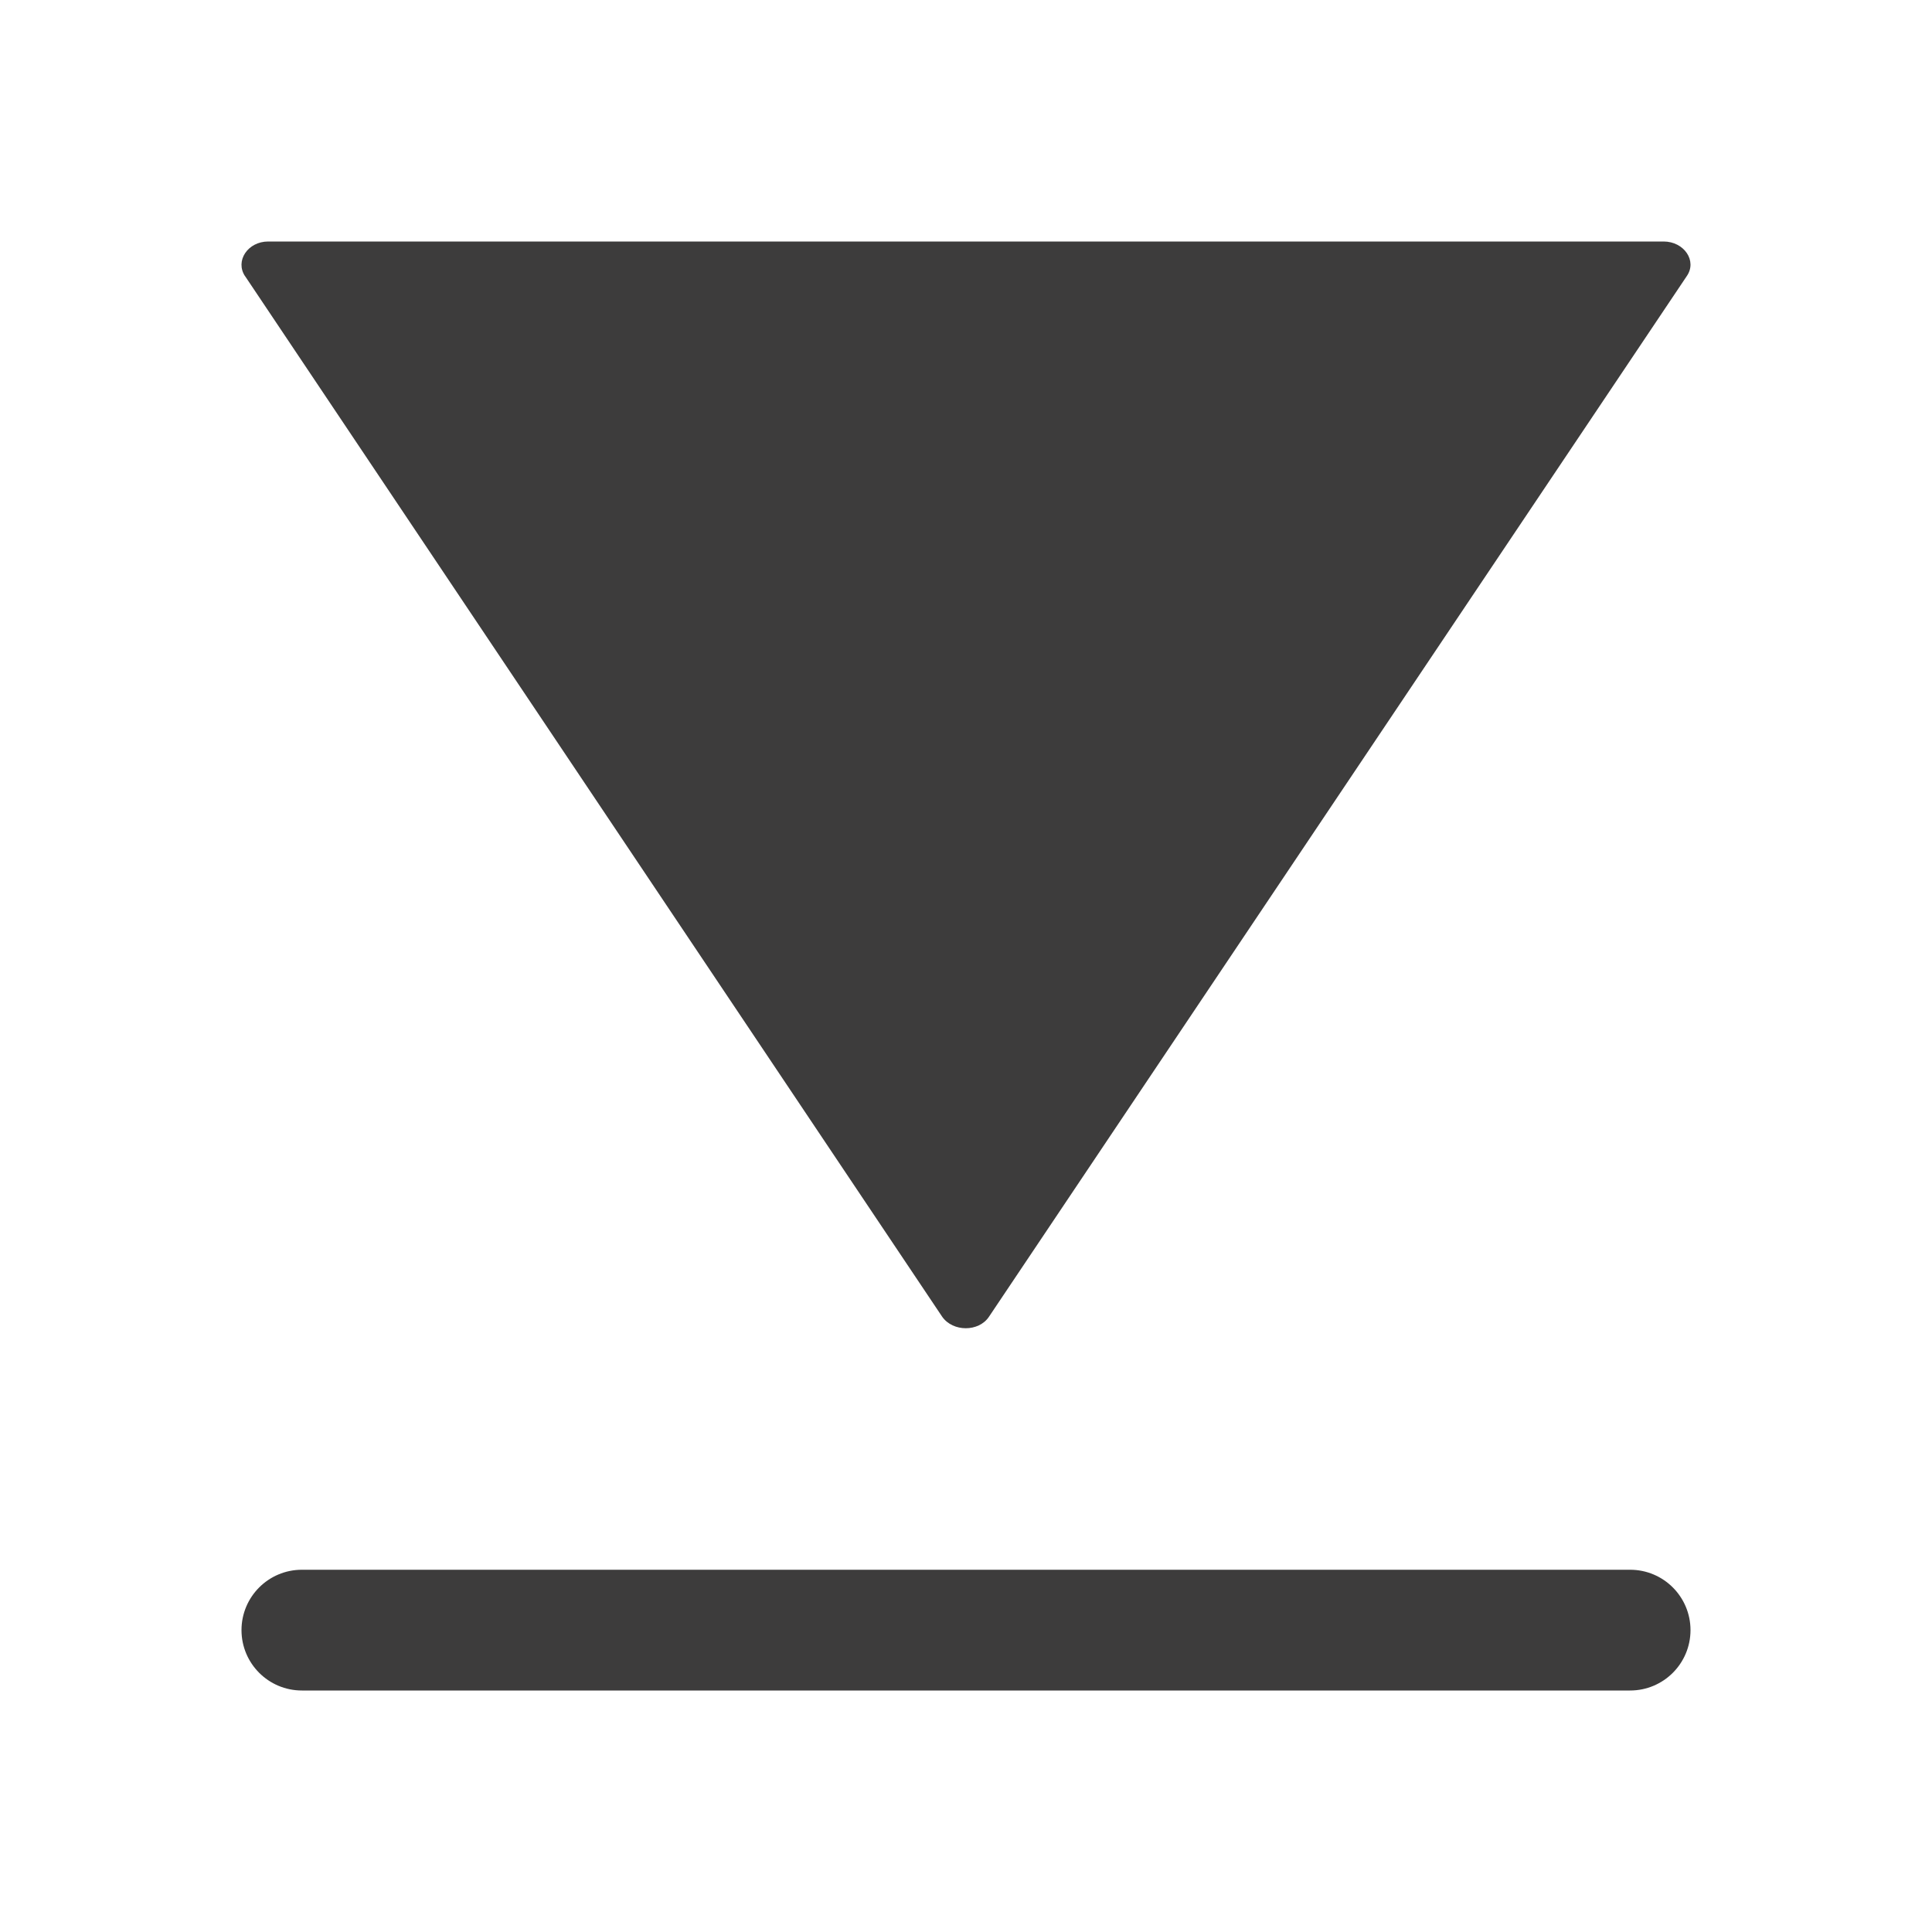
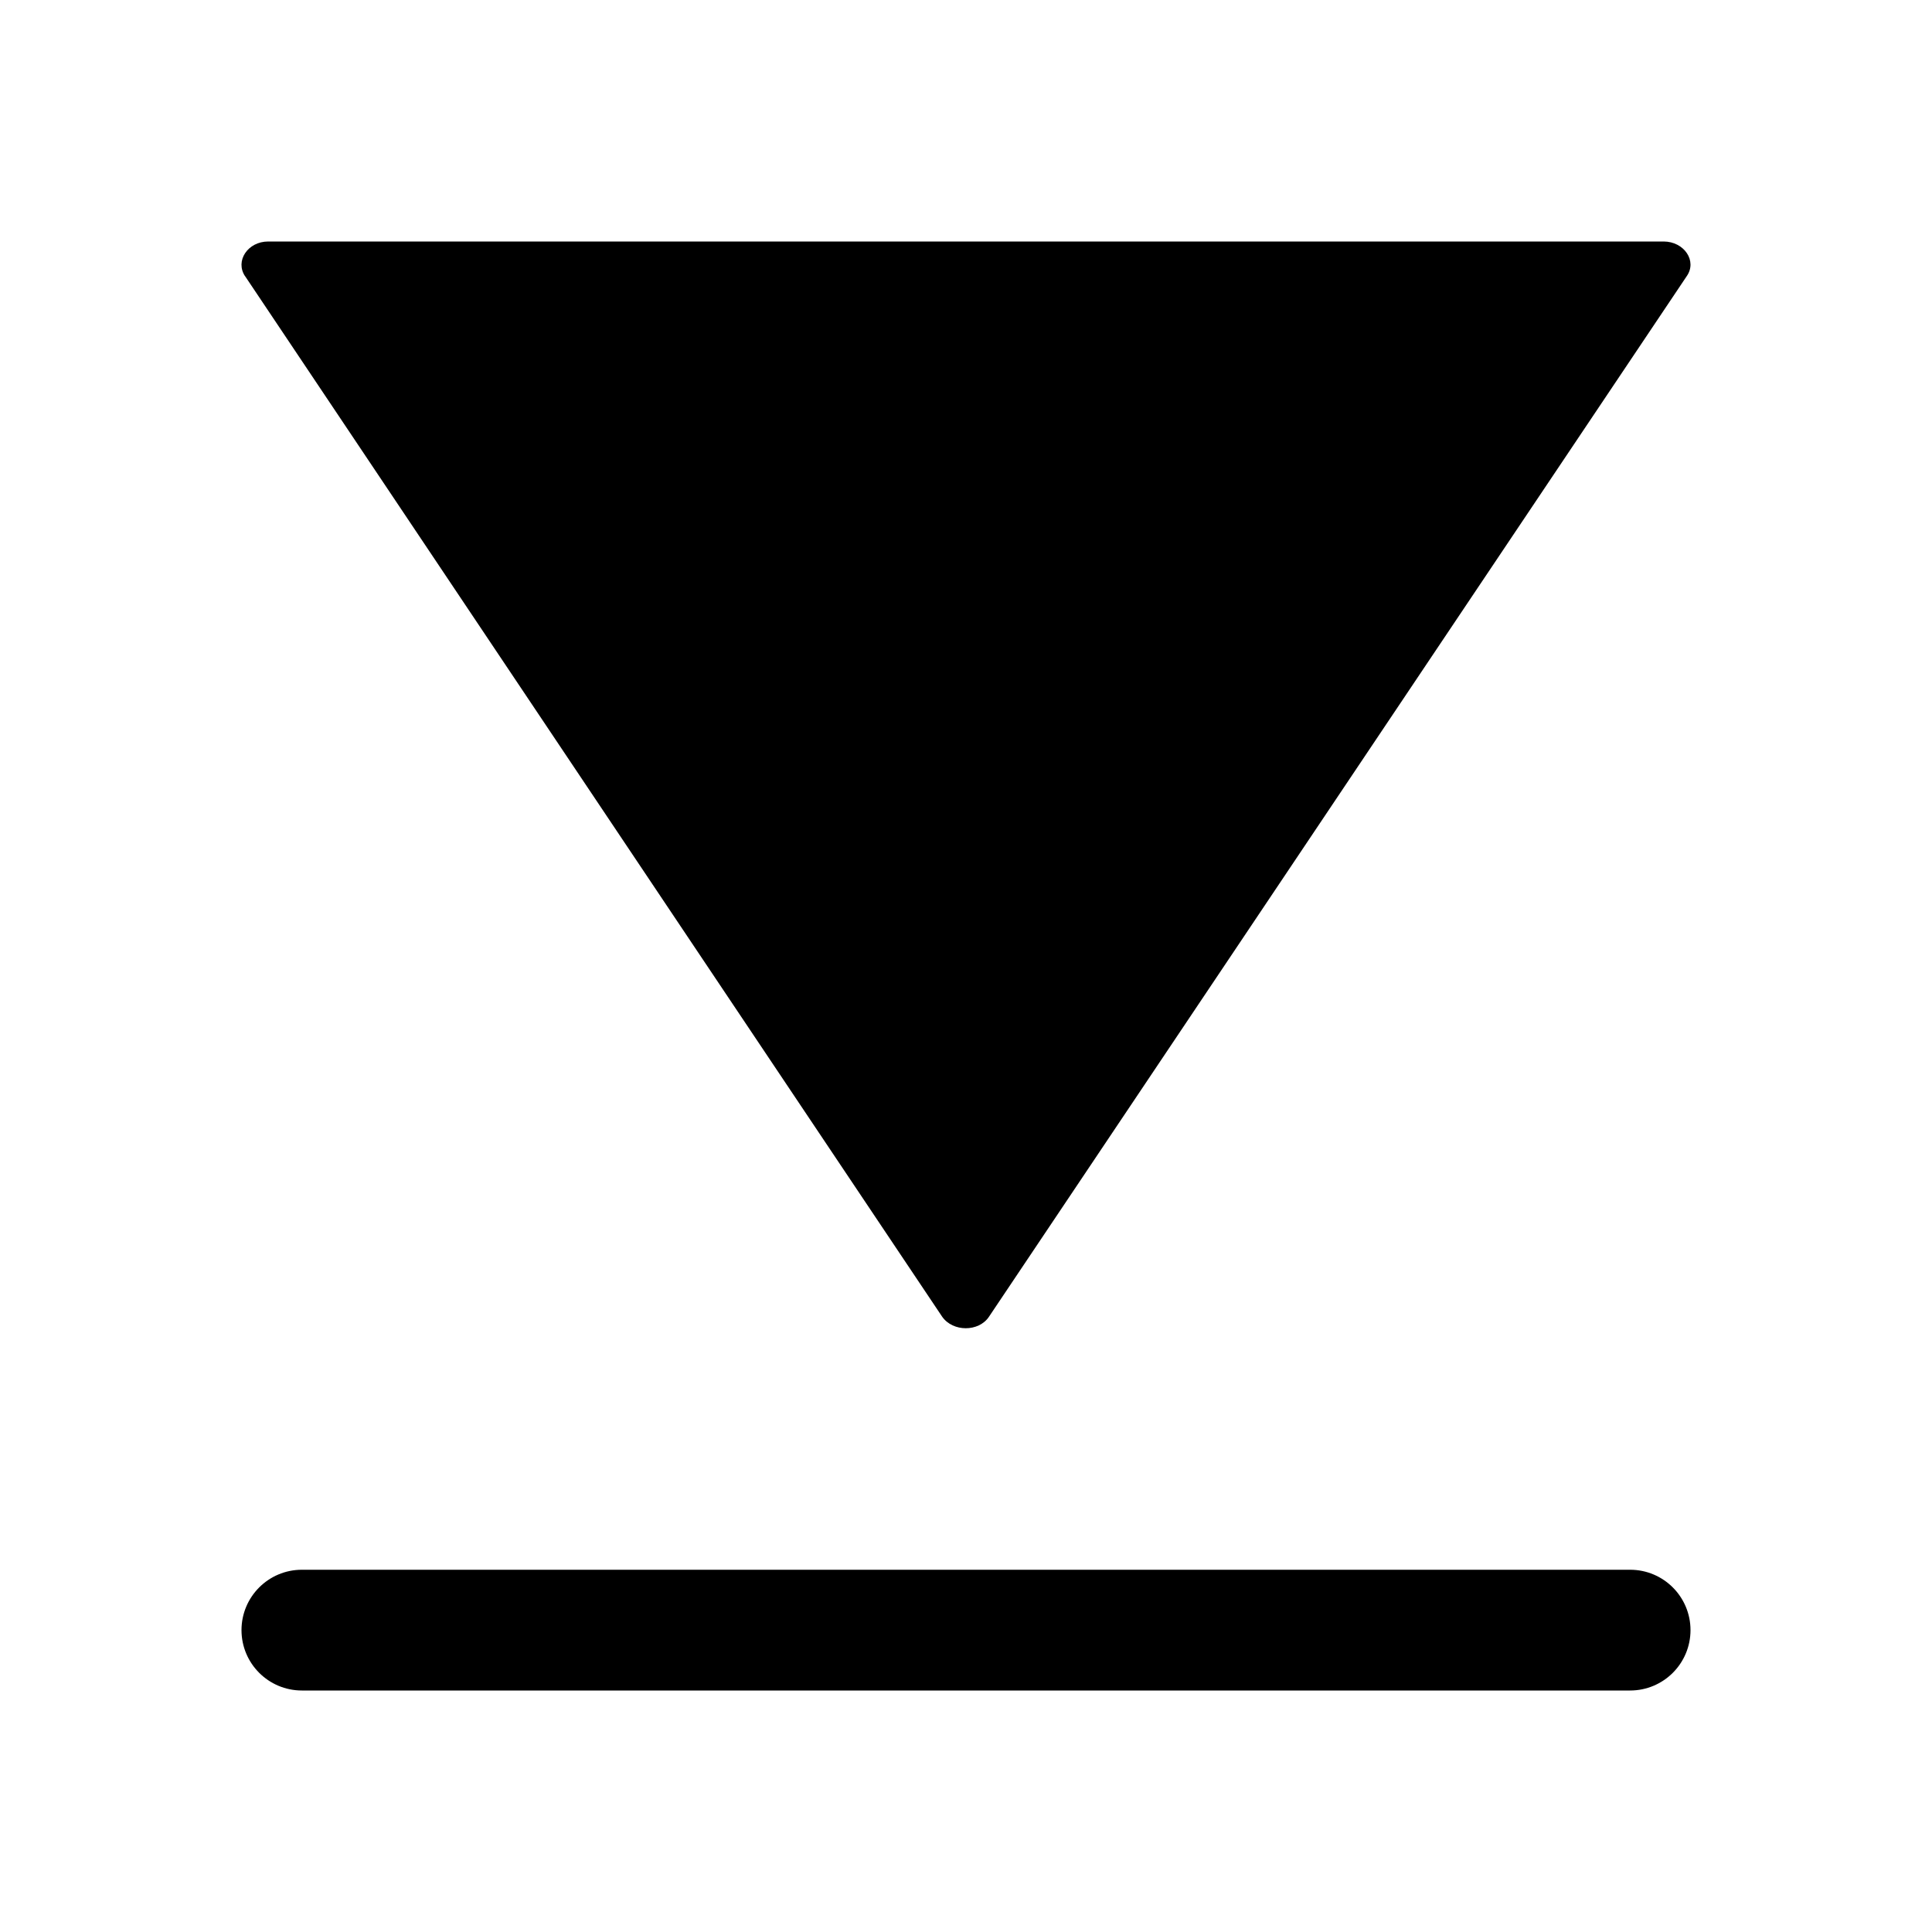
- <svg xmlns="http://www.w3.org/2000/svg" width="32" height="32" fill="none" viewBox="0 0 32 32">
-   <path fill="#3D3C3C" fill-rule="evenodd" d="M4.06 4.575 15.606 21.81c.178.253.605.253.774 0L27.937 4.575c.178-.253-.044-.575-.382-.575H4.442c-.338 0-.552.322-.383.575ZM5 26a1 1 0 1 0 0 2h22a1 1 0 1 0 0-2H5Z" clip-rule="evenodd" />
+ <svg xmlns="http://www.w3.org/2000/svg" width="32" height="32" fill="currentColor" viewBox="0 0 32 32">
+   <path fill-rule="evenodd" d="M4.06 4.575 15.606 21.81c.178.253.605.253.774 0L27.937 4.575c.178-.253-.044-.575-.382-.575H4.442c-.338 0-.552.322-.383.575ZM5 26a1 1 0 1 0 0 2h22a1 1 0 1 0 0-2H5Z" clip-rule="evenodd" />
</svg>
